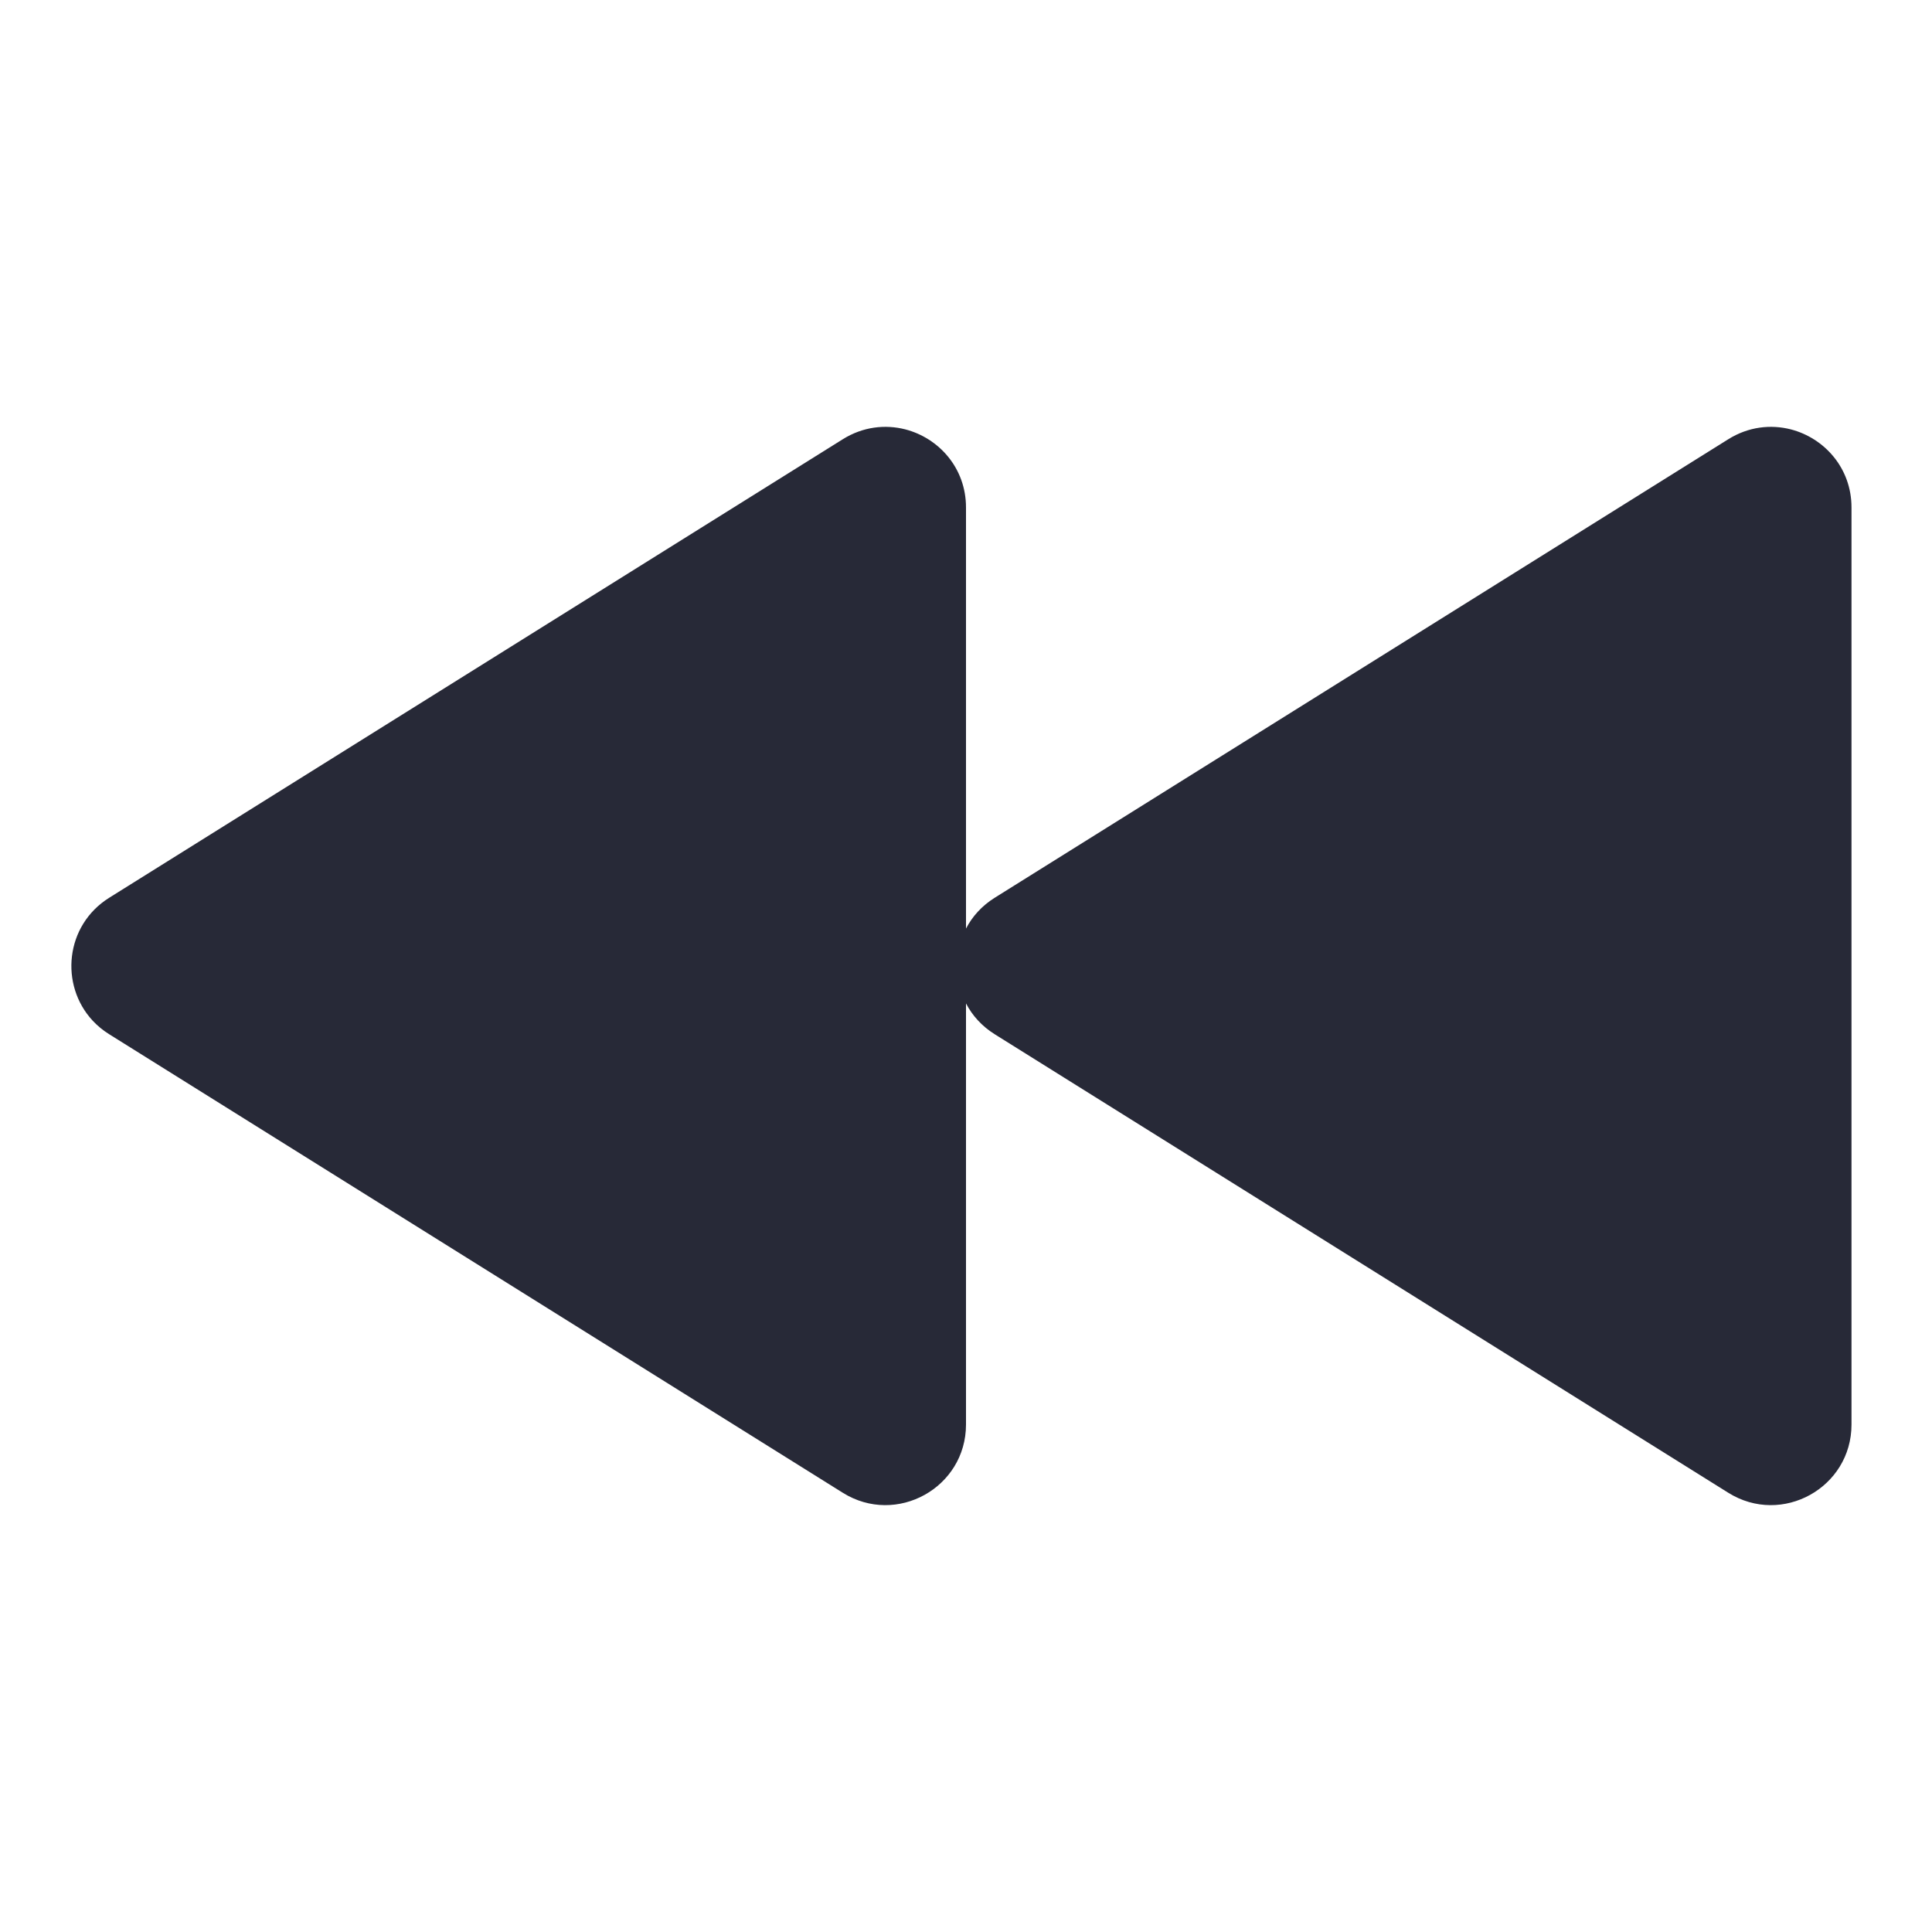
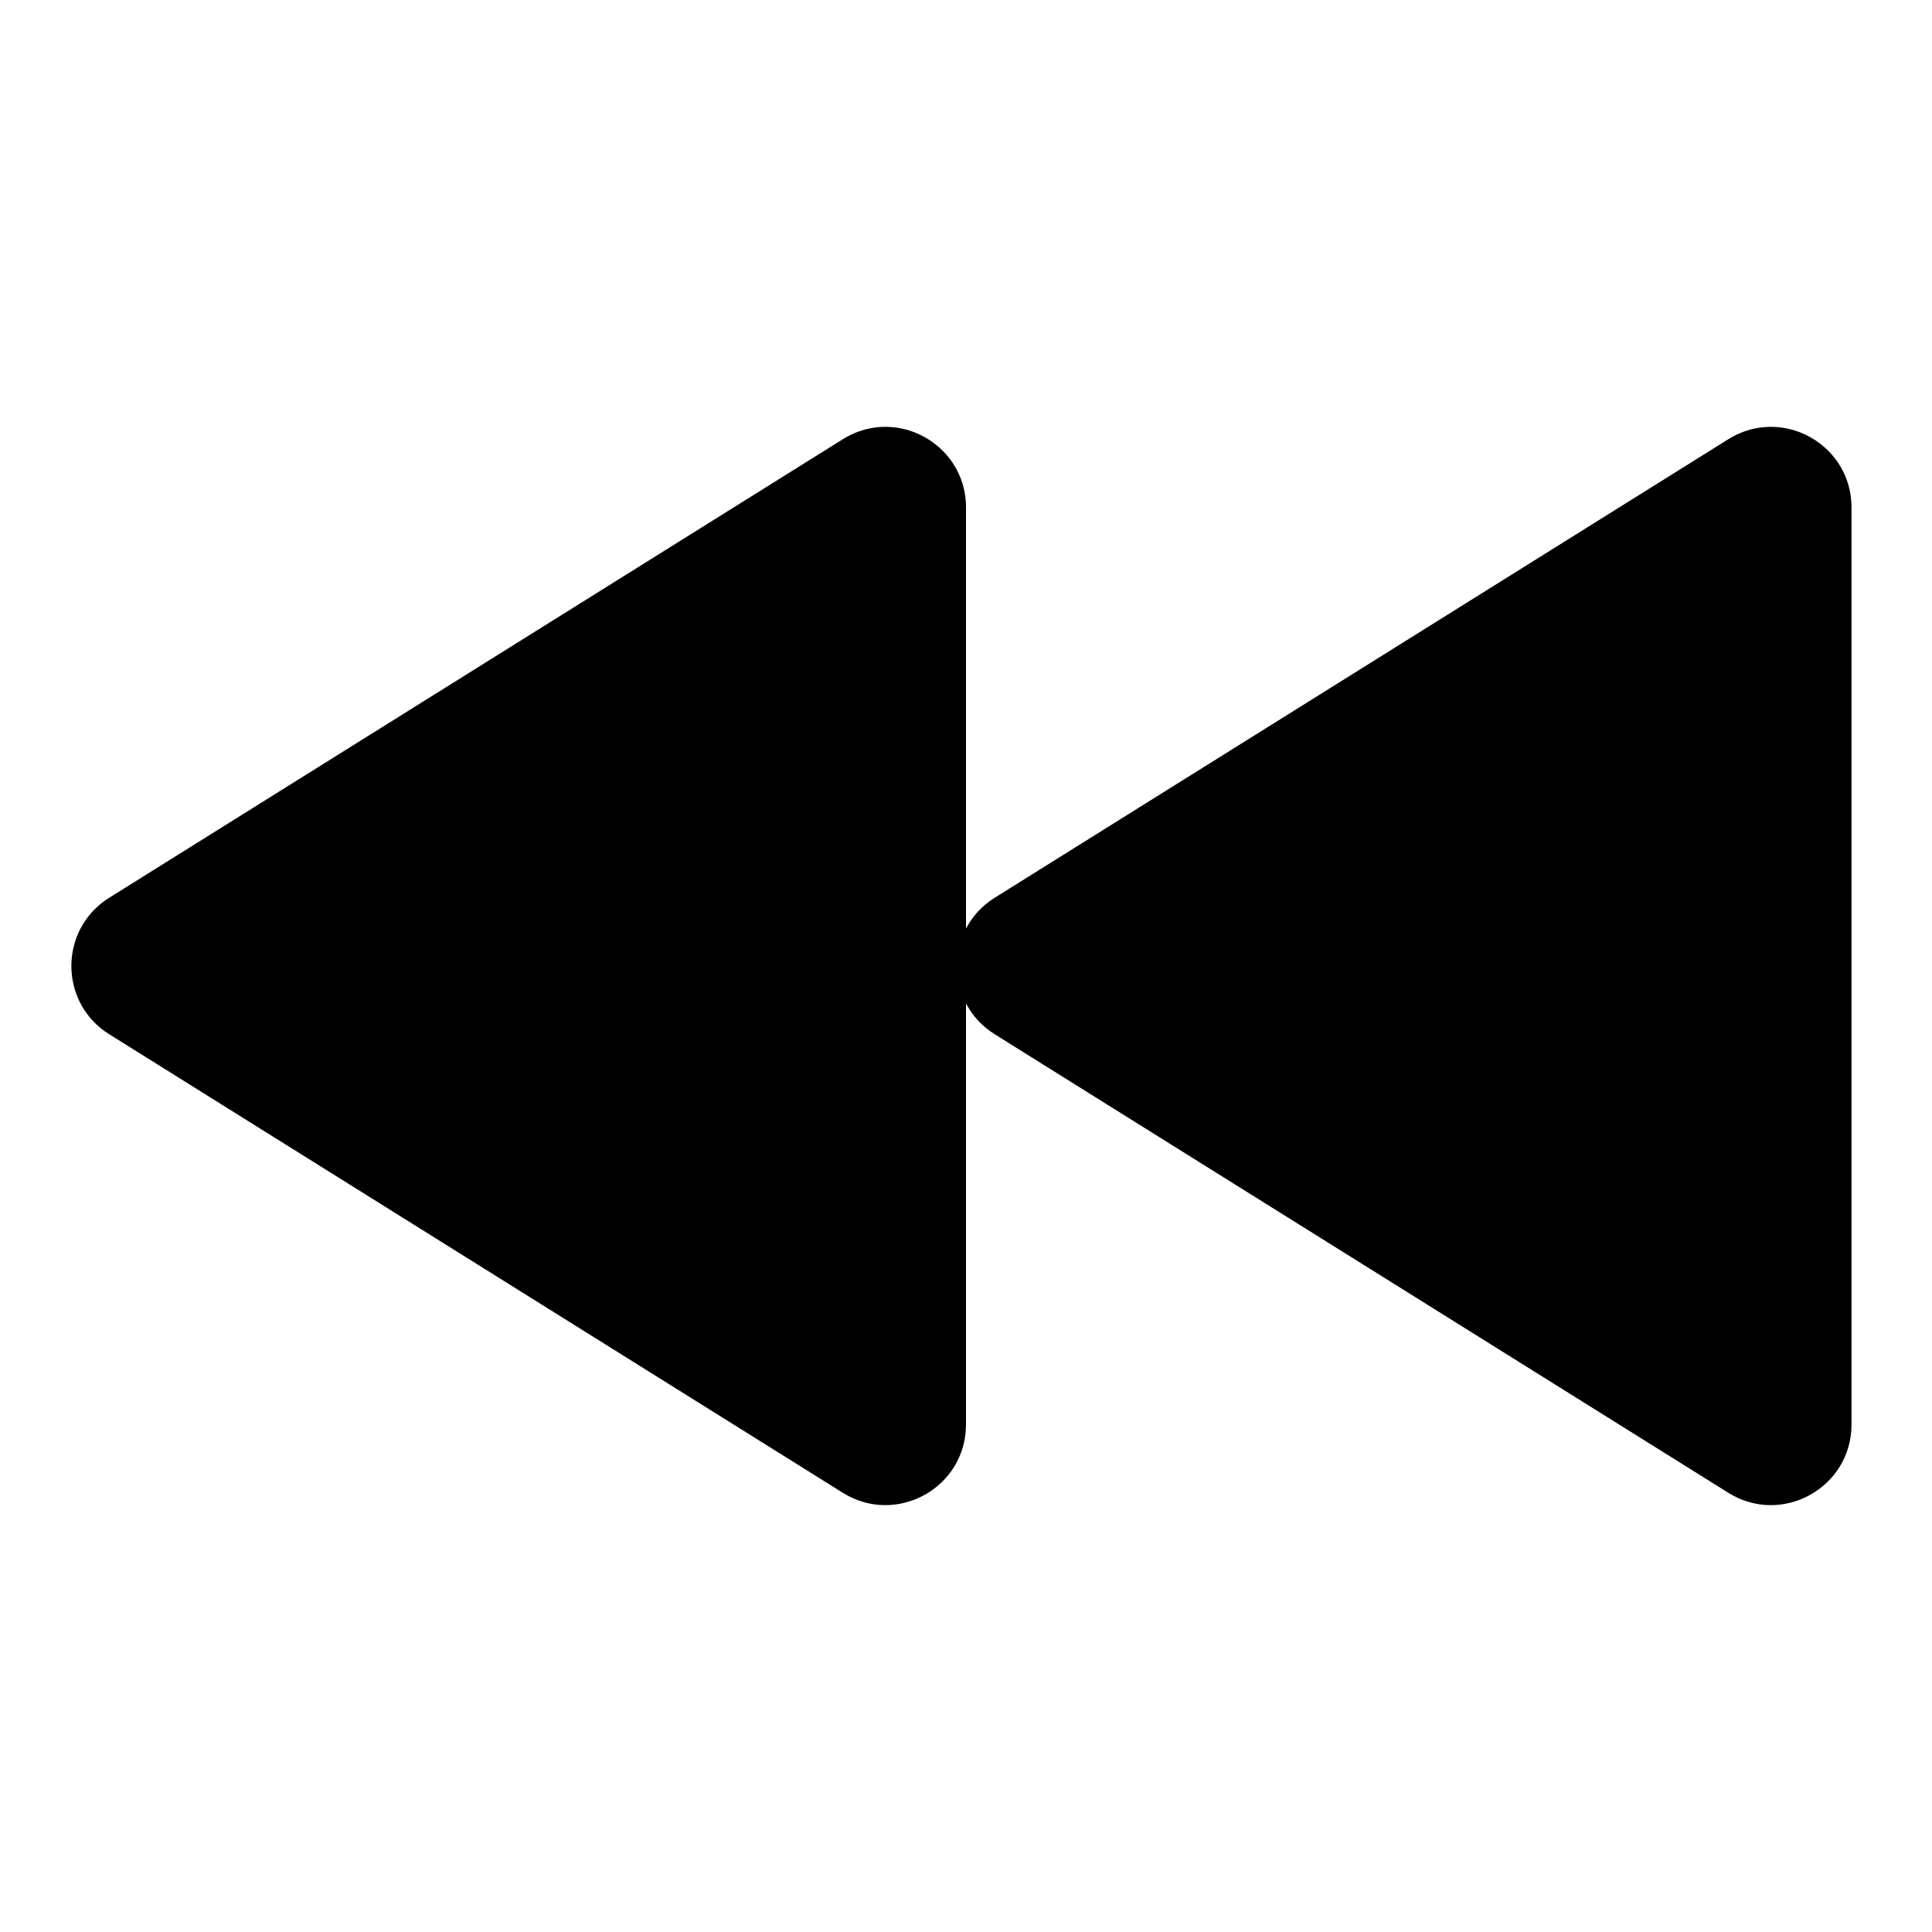
- <svg xmlns="http://www.w3.org/2000/svg" width="24" height="24" viewBox="0 0 24 24" fill="none">
-   <path d="M11.247 5.334C11.662 5.442 12 5.813 12 6.304V11.535C12.078 11.385 12.197 11.252 12.357 11.152L21.47 5.456C21.72 5.3 21.997 5.27 22.247 5.334C22.662 5.442 23 5.813 23 6.304V17.696C23 18.481 22.136 18.96 21.47 18.544L12.357 12.848C12.197 12.748 12.078 12.615 12 12.465V17.696C12 18.481 11.136 18.96 10.47 18.544L1.357 12.848C1.278 12.799 1.21 12.742 1.151 12.679C0.74 12.236 0.808 11.495 1.357 11.152L10.47 5.456C10.72 5.3 10.997 5.27 11.247 5.334Z" fill="#272937" />
+ <svg xmlns="http://www.w3.org/2000/svg" width="24" height="24" viewBox="0 0 24 24" fill="currentColor">
+   <path d="M11.247 5.334C11.662 5.442 12 5.813 12 6.304V11.535C12.078 11.385 12.197 11.252 12.357 11.152L21.47 5.456C21.72 5.3 21.997 5.27 22.247 5.334C22.662 5.442 23 5.813 23 6.304V17.696C23 18.481 22.136 18.96 21.47 18.544L12.357 12.848C12.197 12.748 12.078 12.615 12 12.465V17.696C12 18.481 11.136 18.96 10.47 18.544L1.357 12.848C1.278 12.799 1.21 12.742 1.151 12.679C0.74 12.236 0.808 11.495 1.357 11.152L10.47 5.456C10.72 5.3 10.997 5.27 11.247 5.334Z" fill="currentColor" />
</svg>
